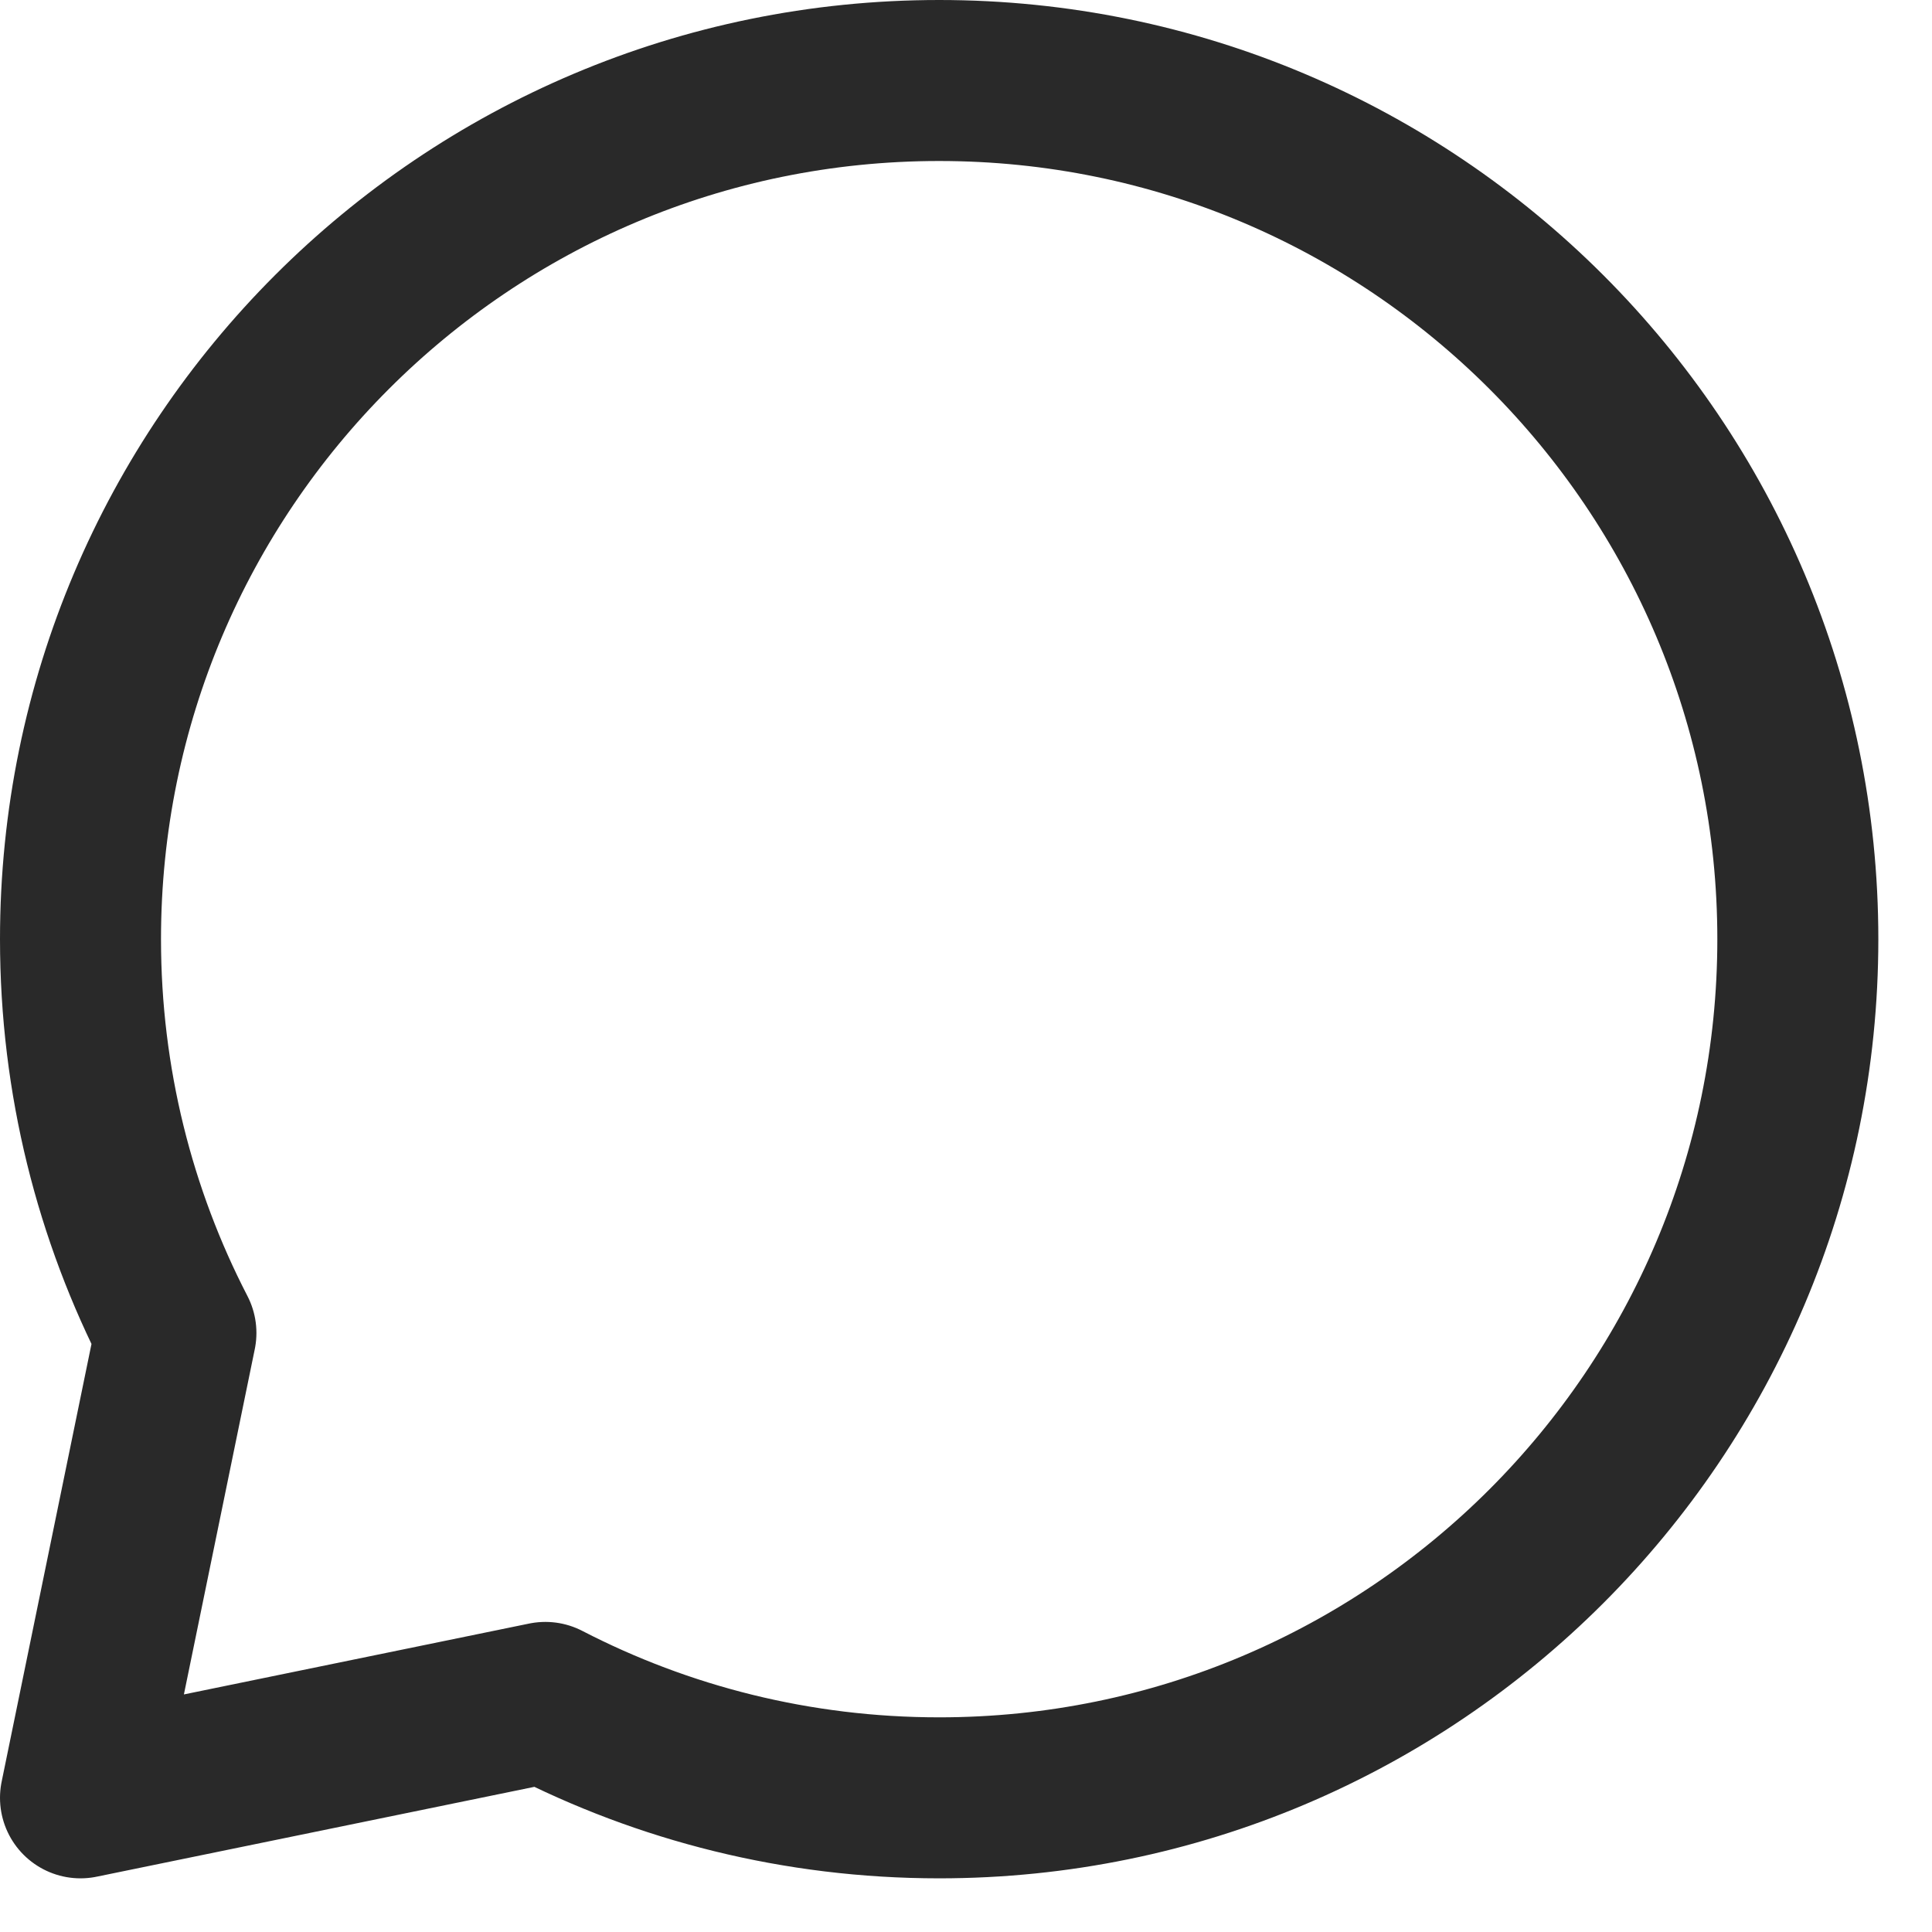
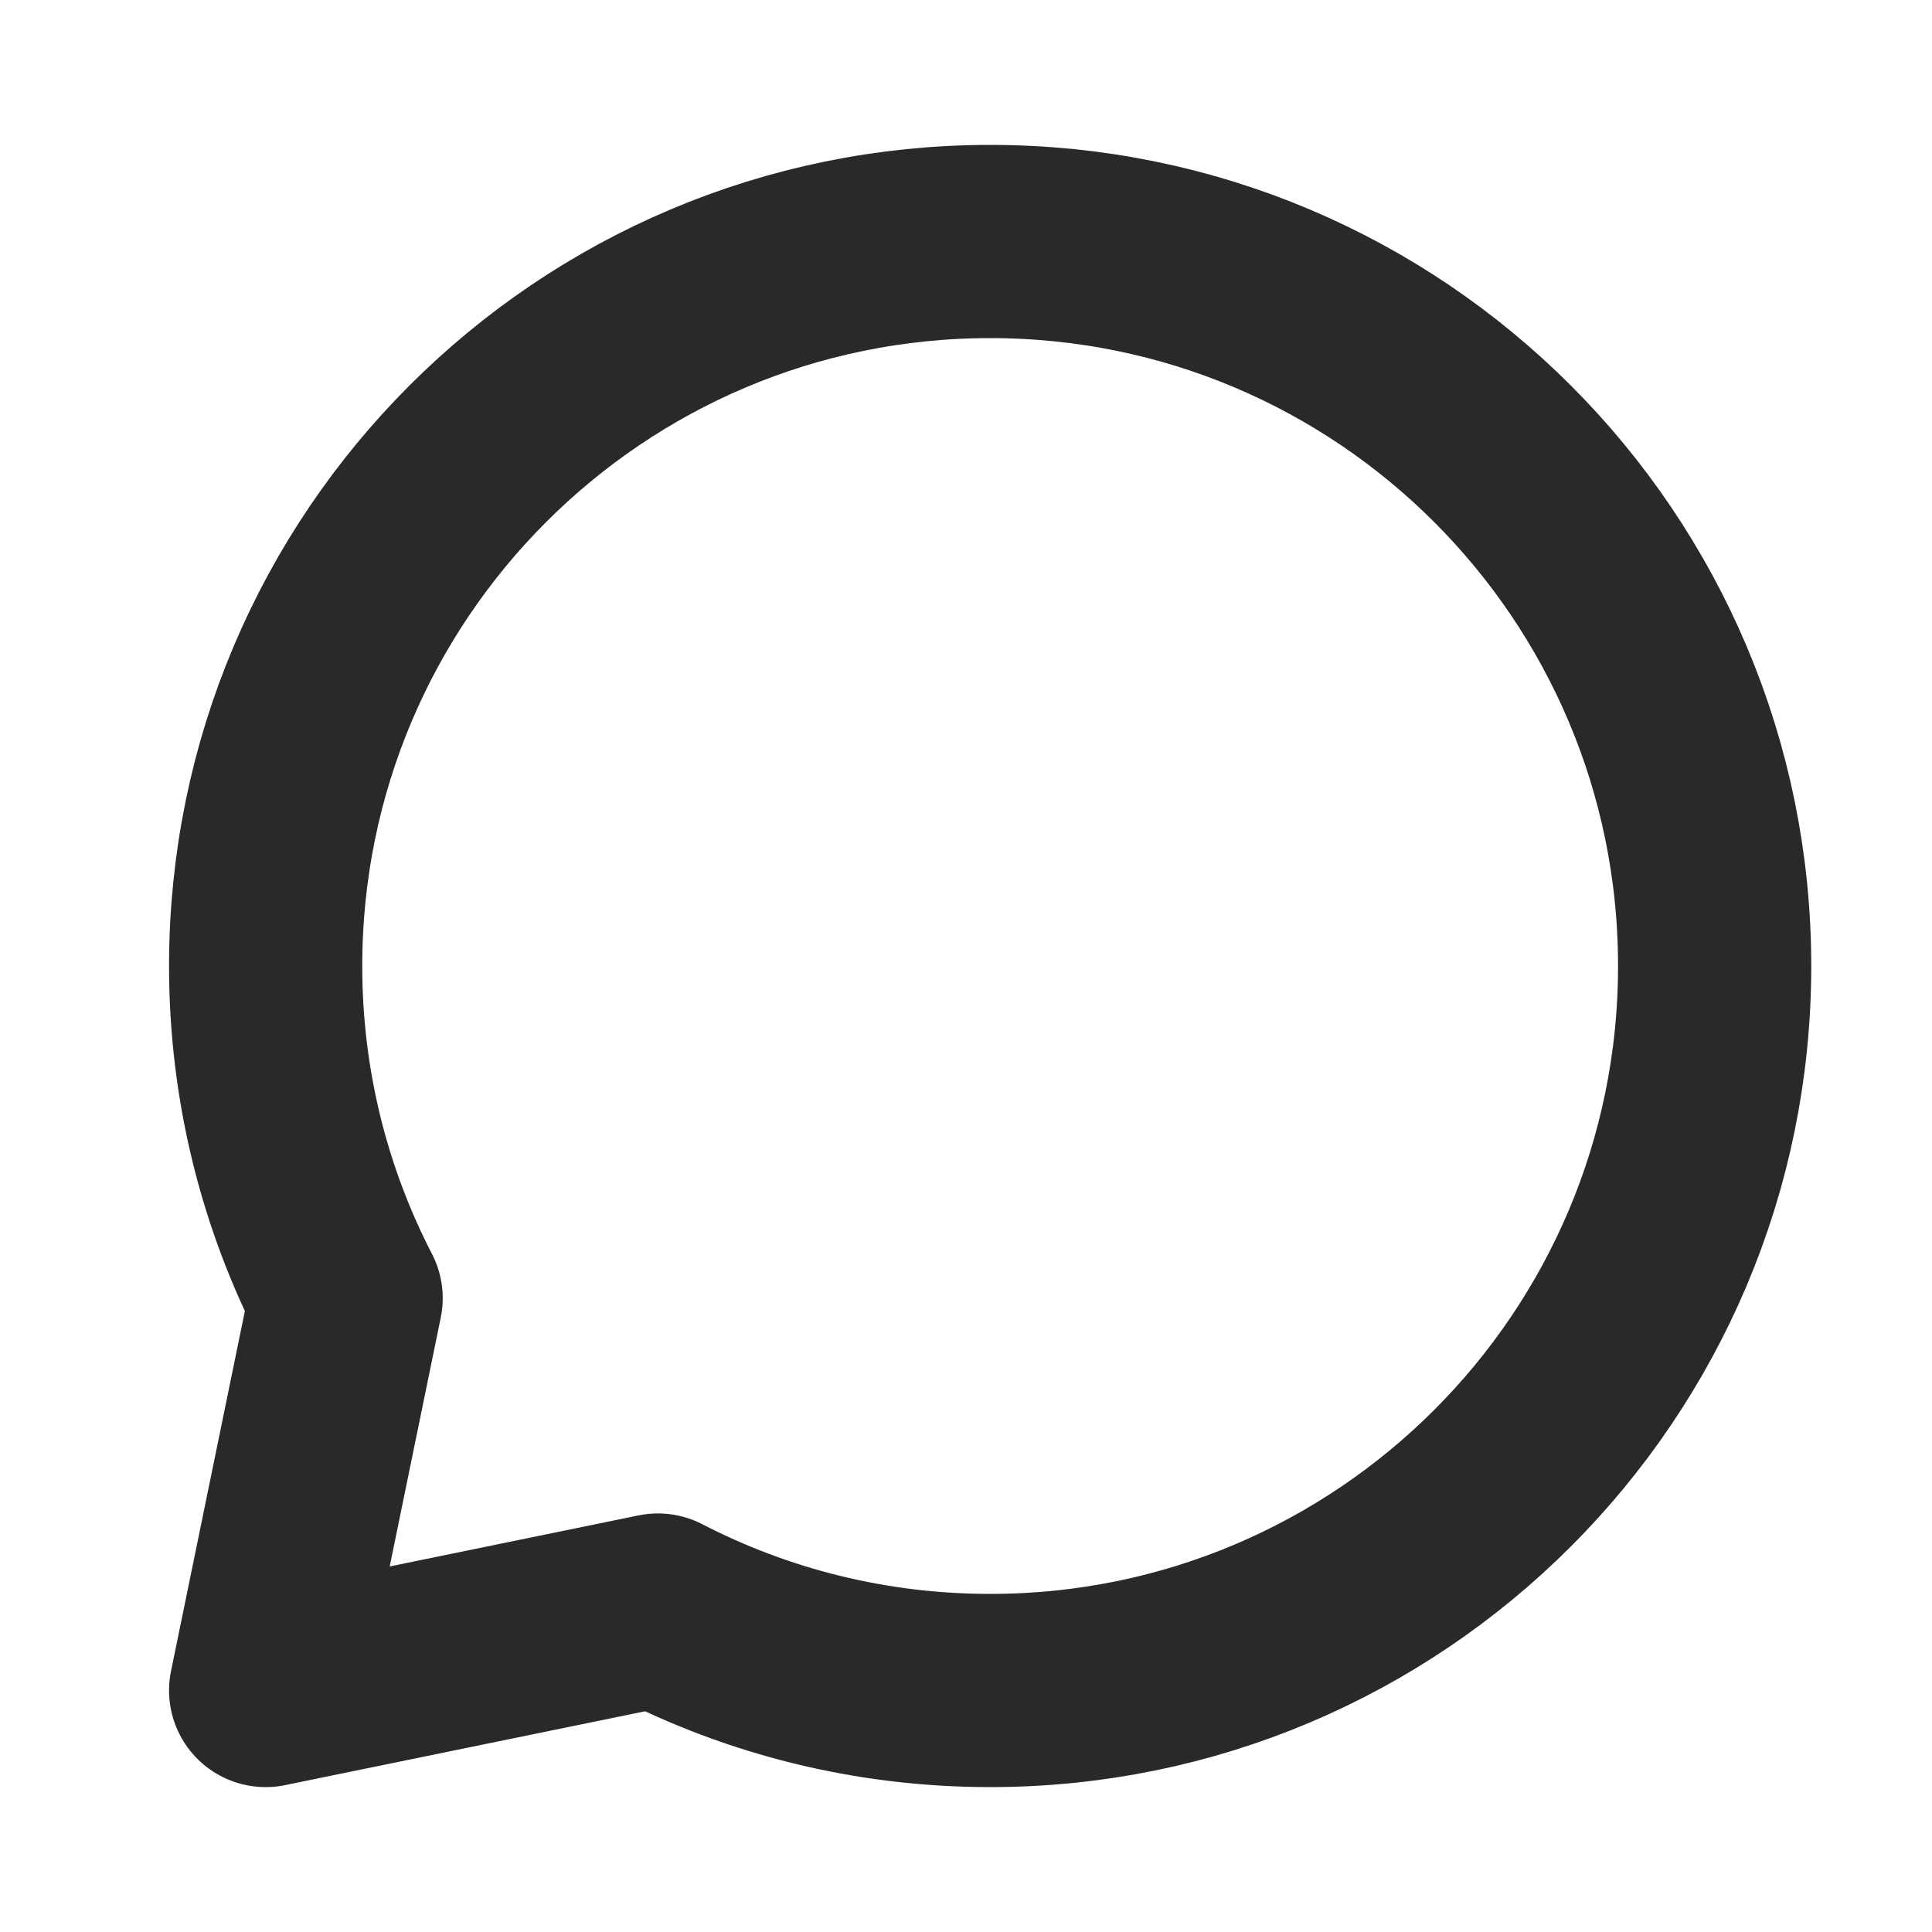
- <svg xmlns="http://www.w3.org/2000/svg" width="18" height="18" viewBox="0 0 18 18" fill="none">
-   <path d="M8.75 16.75C13.168 16.75 16.75 13.168 16.75 8.75C16.75 4.332 13.168 0.75 8.75 0.75C4.332 0.75 0.75 4.332 0.75 8.75C0.75 10.072 1.071 11.32 1.639 12.419L0.75 16.75L5.081 15.861C6.18 16.429 7.428 16.75 8.75 16.75Z" stroke="#292929" stroke-width="1.5" stroke-linecap="round" stroke-linejoin="round" />
+ <svg xmlns="http://www.w3.org/2000/svg" width="20" height="20" viewBox="0 0 20 20" fill="none">
+   <path d="M10.25 17.5C14.392 17.5 17.75 14.142 17.75 10C17.75 5.858 14.392 2.5 10.25 2.5C6.108 2.5 2.75 5.858 2.75 10C2.75 11.24 3.051 12.409 3.583 13.439L2.75 17.5L6.811 16.667C7.841 17.199 9.01 17.5 10.25 17.5Z" stroke="#292929" stroke-width="2" stroke-linecap="round" stroke-linejoin="round" />
</svg>
